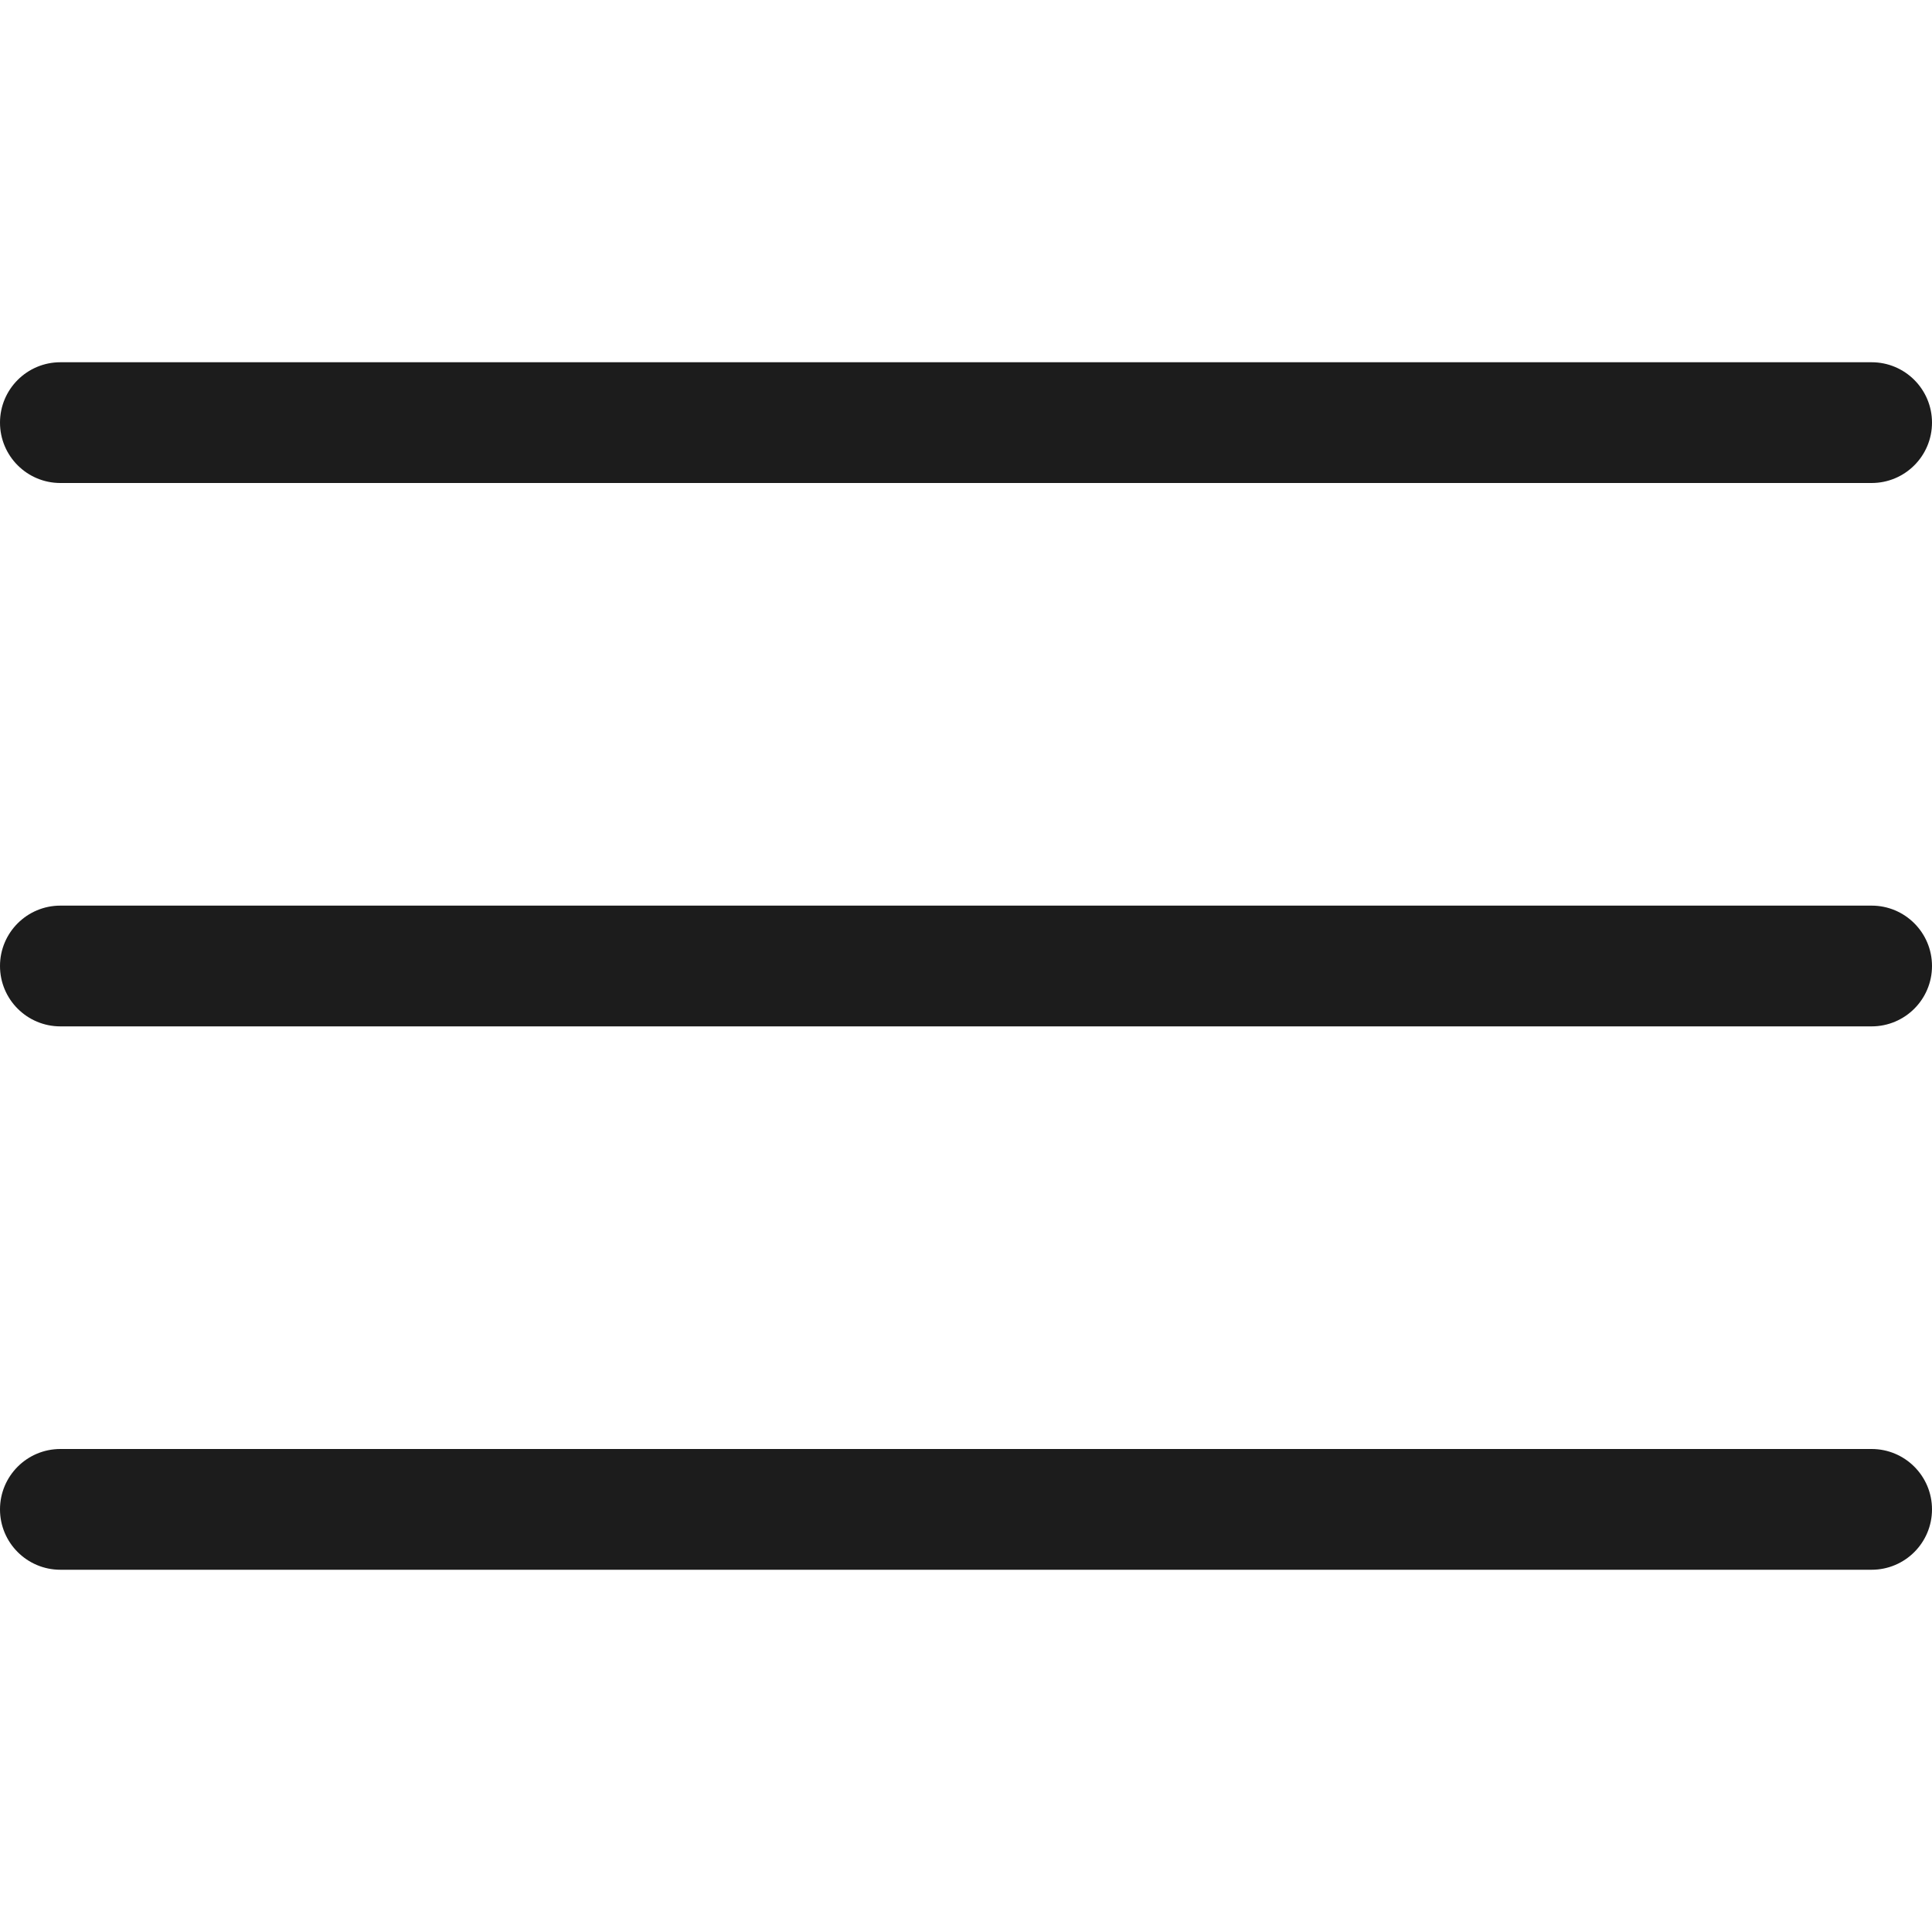
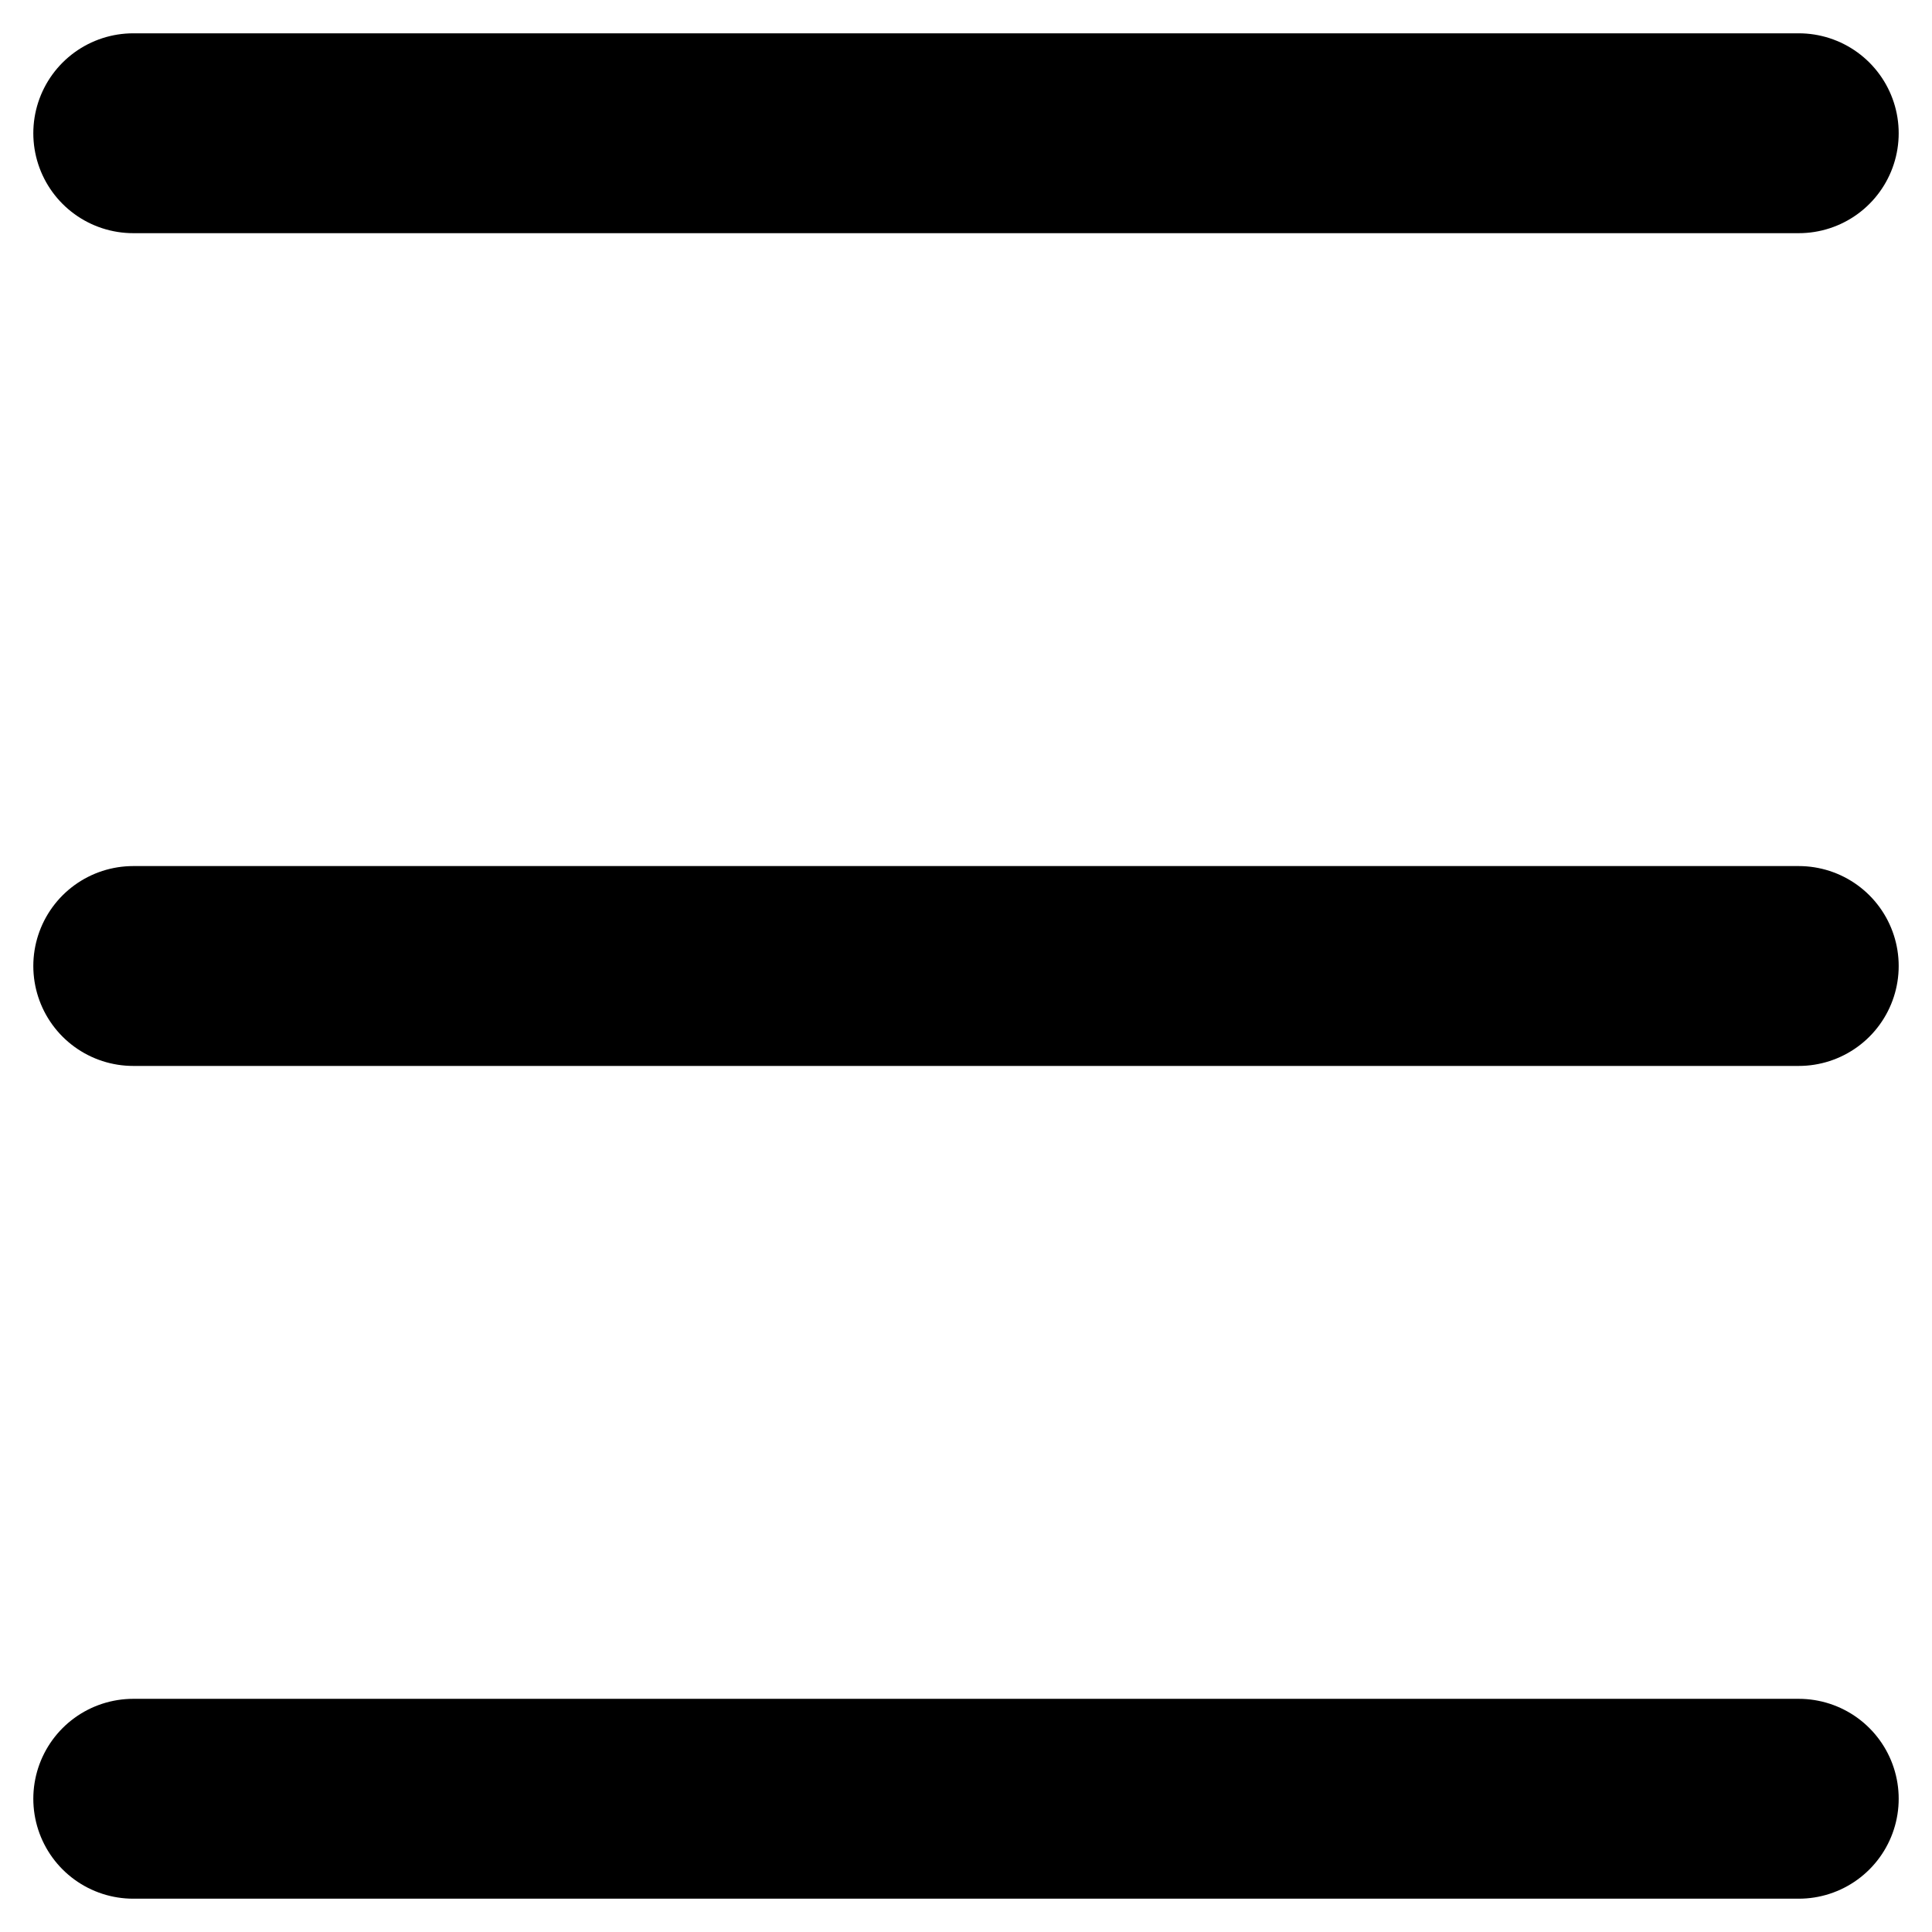
- <svg xmlns="http://www.w3.org/2000/svg" width="32" height="32" viewBox="0 0 32 32">
-   <g fill="#1C1C1C">
-     <path d="M1 8h30a1 1 0 000-2H1a1 1 0 000 2zM31 15H1a1 1 0 000 2h30a1 1 0 000-2zM31 24H1a1 1 0 000 2h30a1 1 0 000-2z" />
-   </g>
+ <svg xmlns="http://www.w3.org/2000/svg" width="29" height="29" viewBox="0 0 29 29" x="0" fill="none">
+   <path d="M2 14.5H27" stroke="currentColor" stroke-width="3" stroke-linecap="round" stroke-linejoin="round" />
+   <path d="M2 2H27" stroke="currentColor" stroke-width="3" stroke-linecap="round" stroke-linejoin="round" />
+   <path d="M2 27H27" stroke="currentColor" stroke-width="3" stroke-linecap="round" stroke-linejoin="round" />
</svg>
